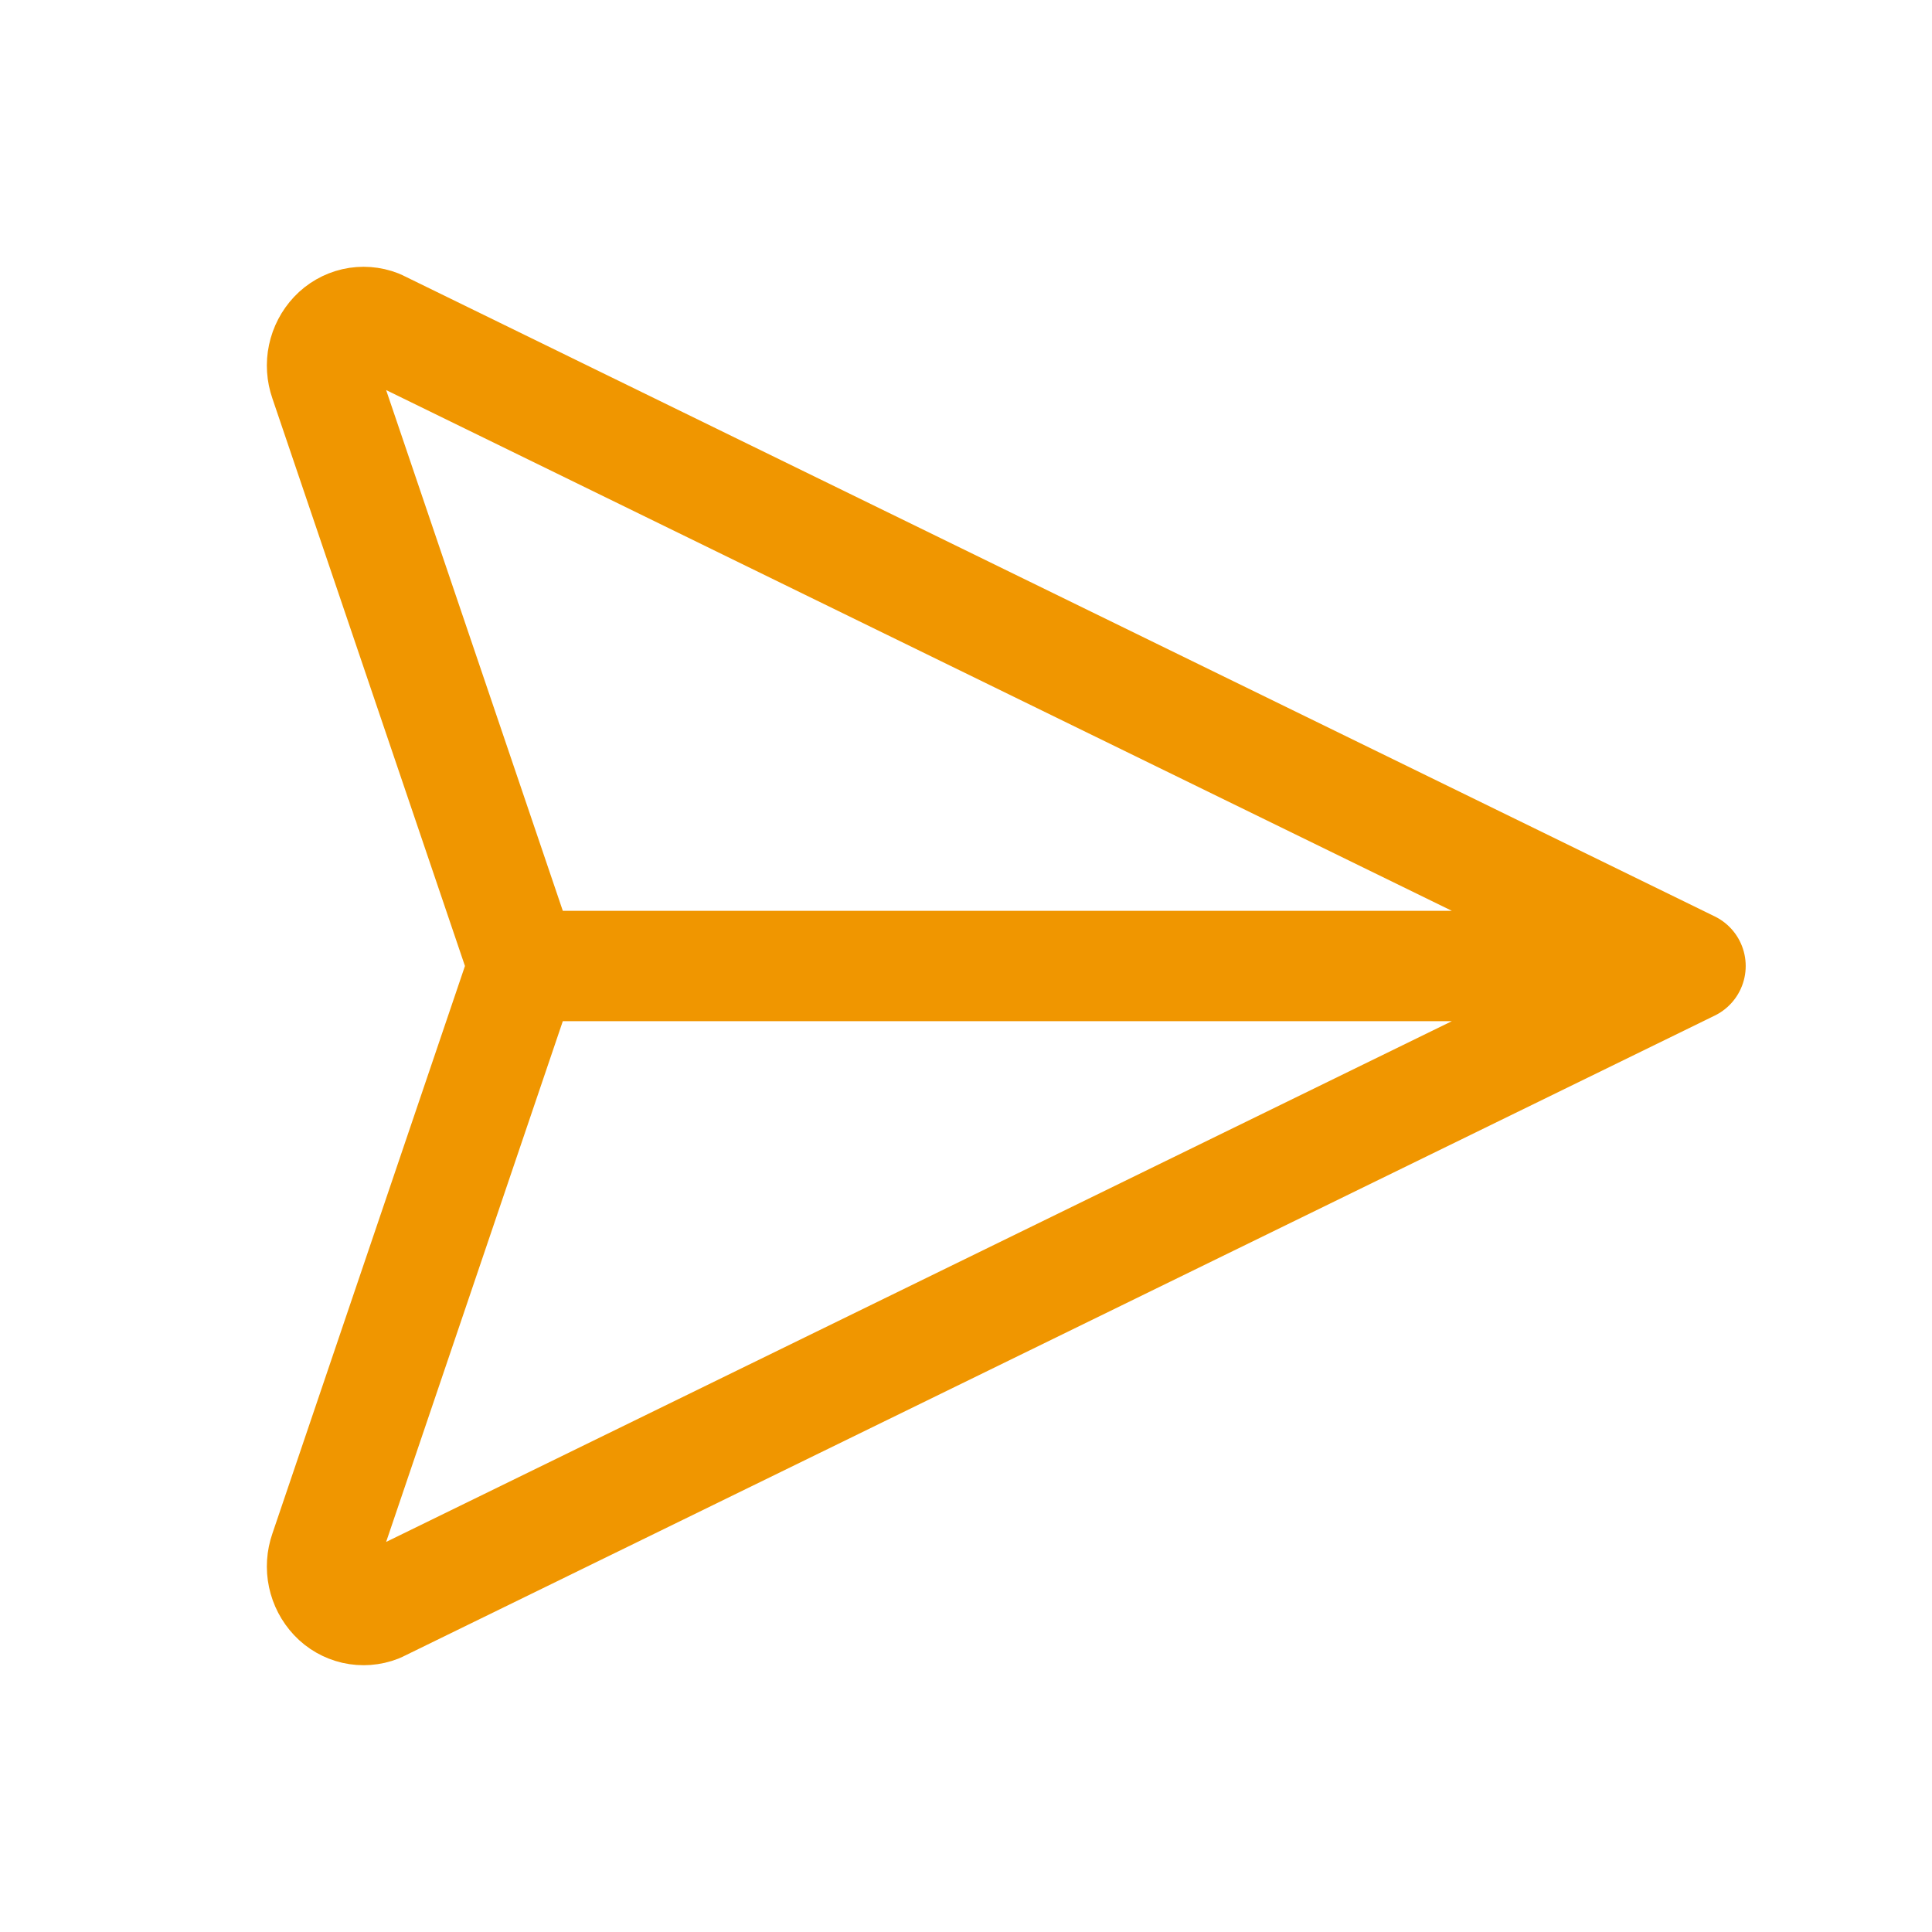
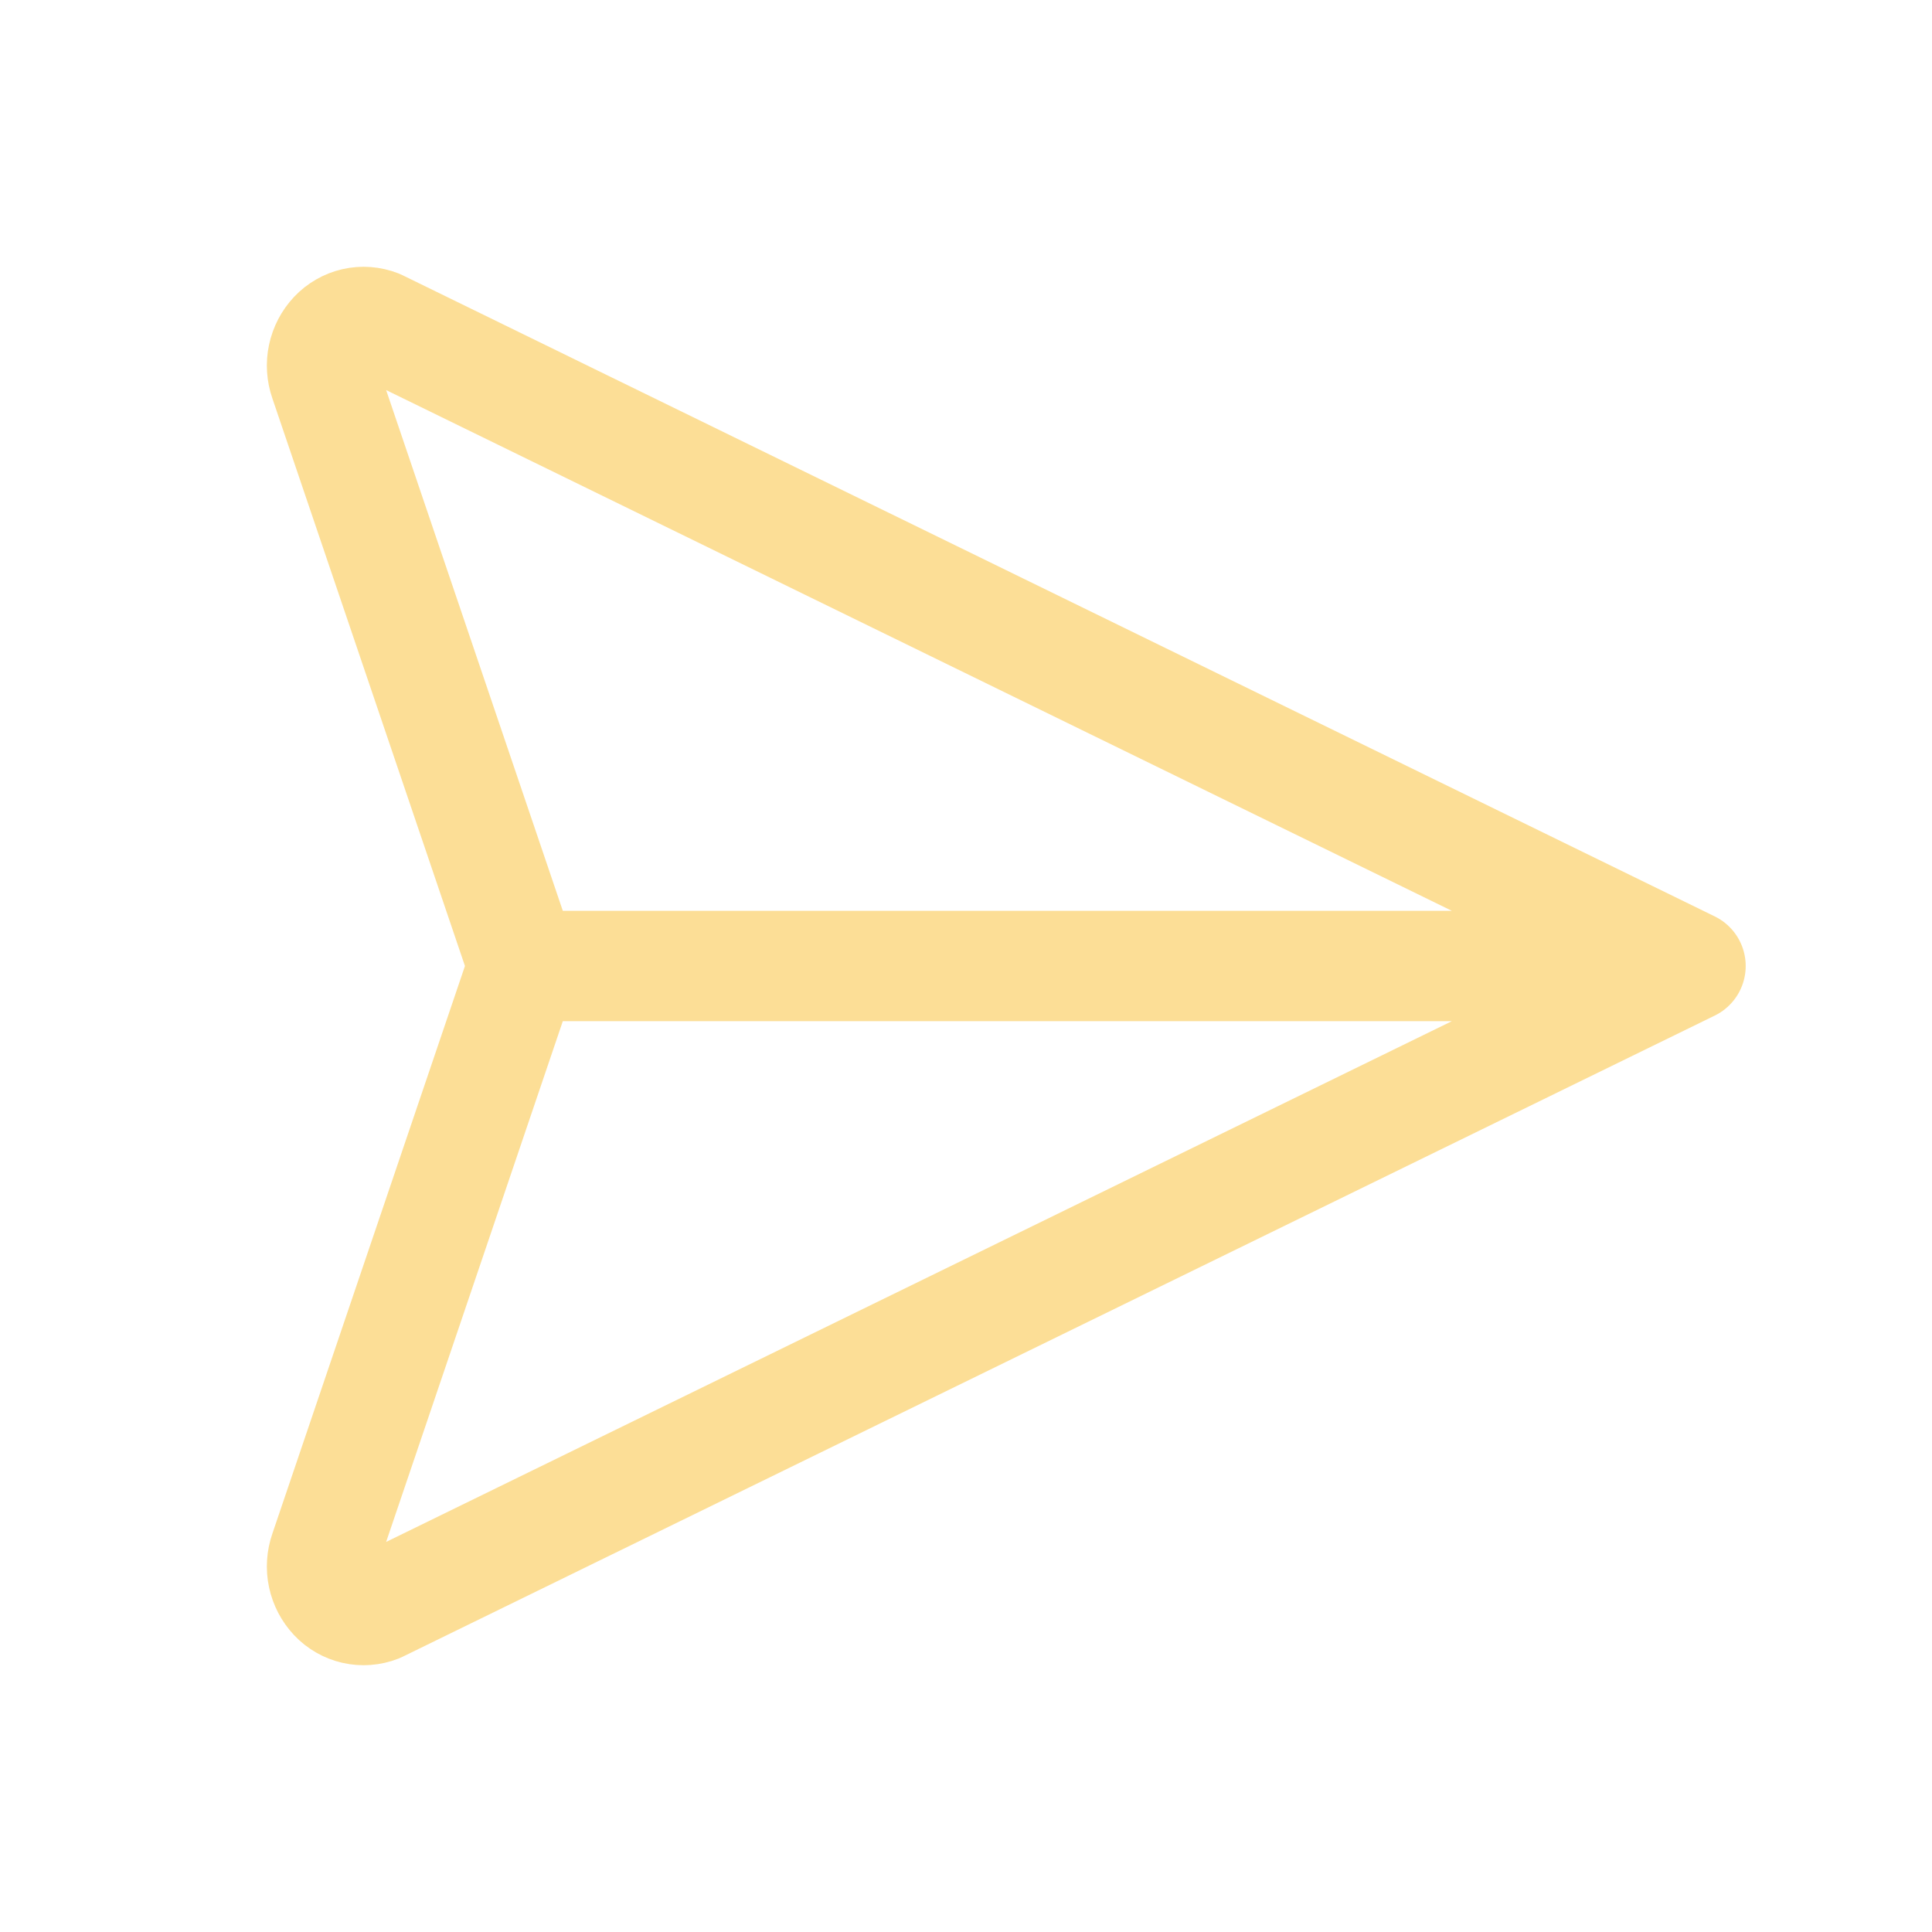
<svg xmlns="http://www.w3.org/2000/svg" width="35" height="35" viewBox="0 0 35 35" fill="none">
-   <path d="M30.625 17.5L6.851 5.883C6.716 5.83 6.567 5.819 6.426 5.851C6.284 5.884 6.155 5.958 6.055 6.064C5.953 6.173 5.883 6.307 5.852 6.454C5.821 6.6 5.831 6.751 5.88 6.892L9.479 17.5M30.625 17.5L6.851 29.117C6.716 29.17 6.567 29.181 6.426 29.149C6.284 29.116 6.155 29.043 6.055 28.936C5.953 28.827 5.883 28.693 5.852 28.547C5.821 28.401 5.831 28.249 5.88 28.108L9.479 17.5M30.625 17.5H9.479" stroke="#F09600" stroke-width="2" stroke-linecap="round" stroke-linejoin="round" />
+   <path d="M30.625 17.5L6.851 5.883C6.716 5.83 6.567 5.819 6.426 5.851C6.284 5.884 6.155 5.958 6.055 6.064C5.953 6.173 5.883 6.307 5.852 6.454C5.821 6.6 5.831 6.751 5.88 6.892L9.479 17.5M30.625 17.5L6.851 29.117C6.716 29.17 6.567 29.181 6.426 29.149C6.284 29.116 6.155 29.043 6.055 28.936C5.953 28.827 5.883 28.693 5.852 28.547C5.821 28.401 5.831 28.249 5.88 28.108L9.479 17.5M30.625 17.5H9.479" stroke="#FCDE96" stroke-width="2" stroke-linecap="round" stroke-linejoin="round" />
</svg>
